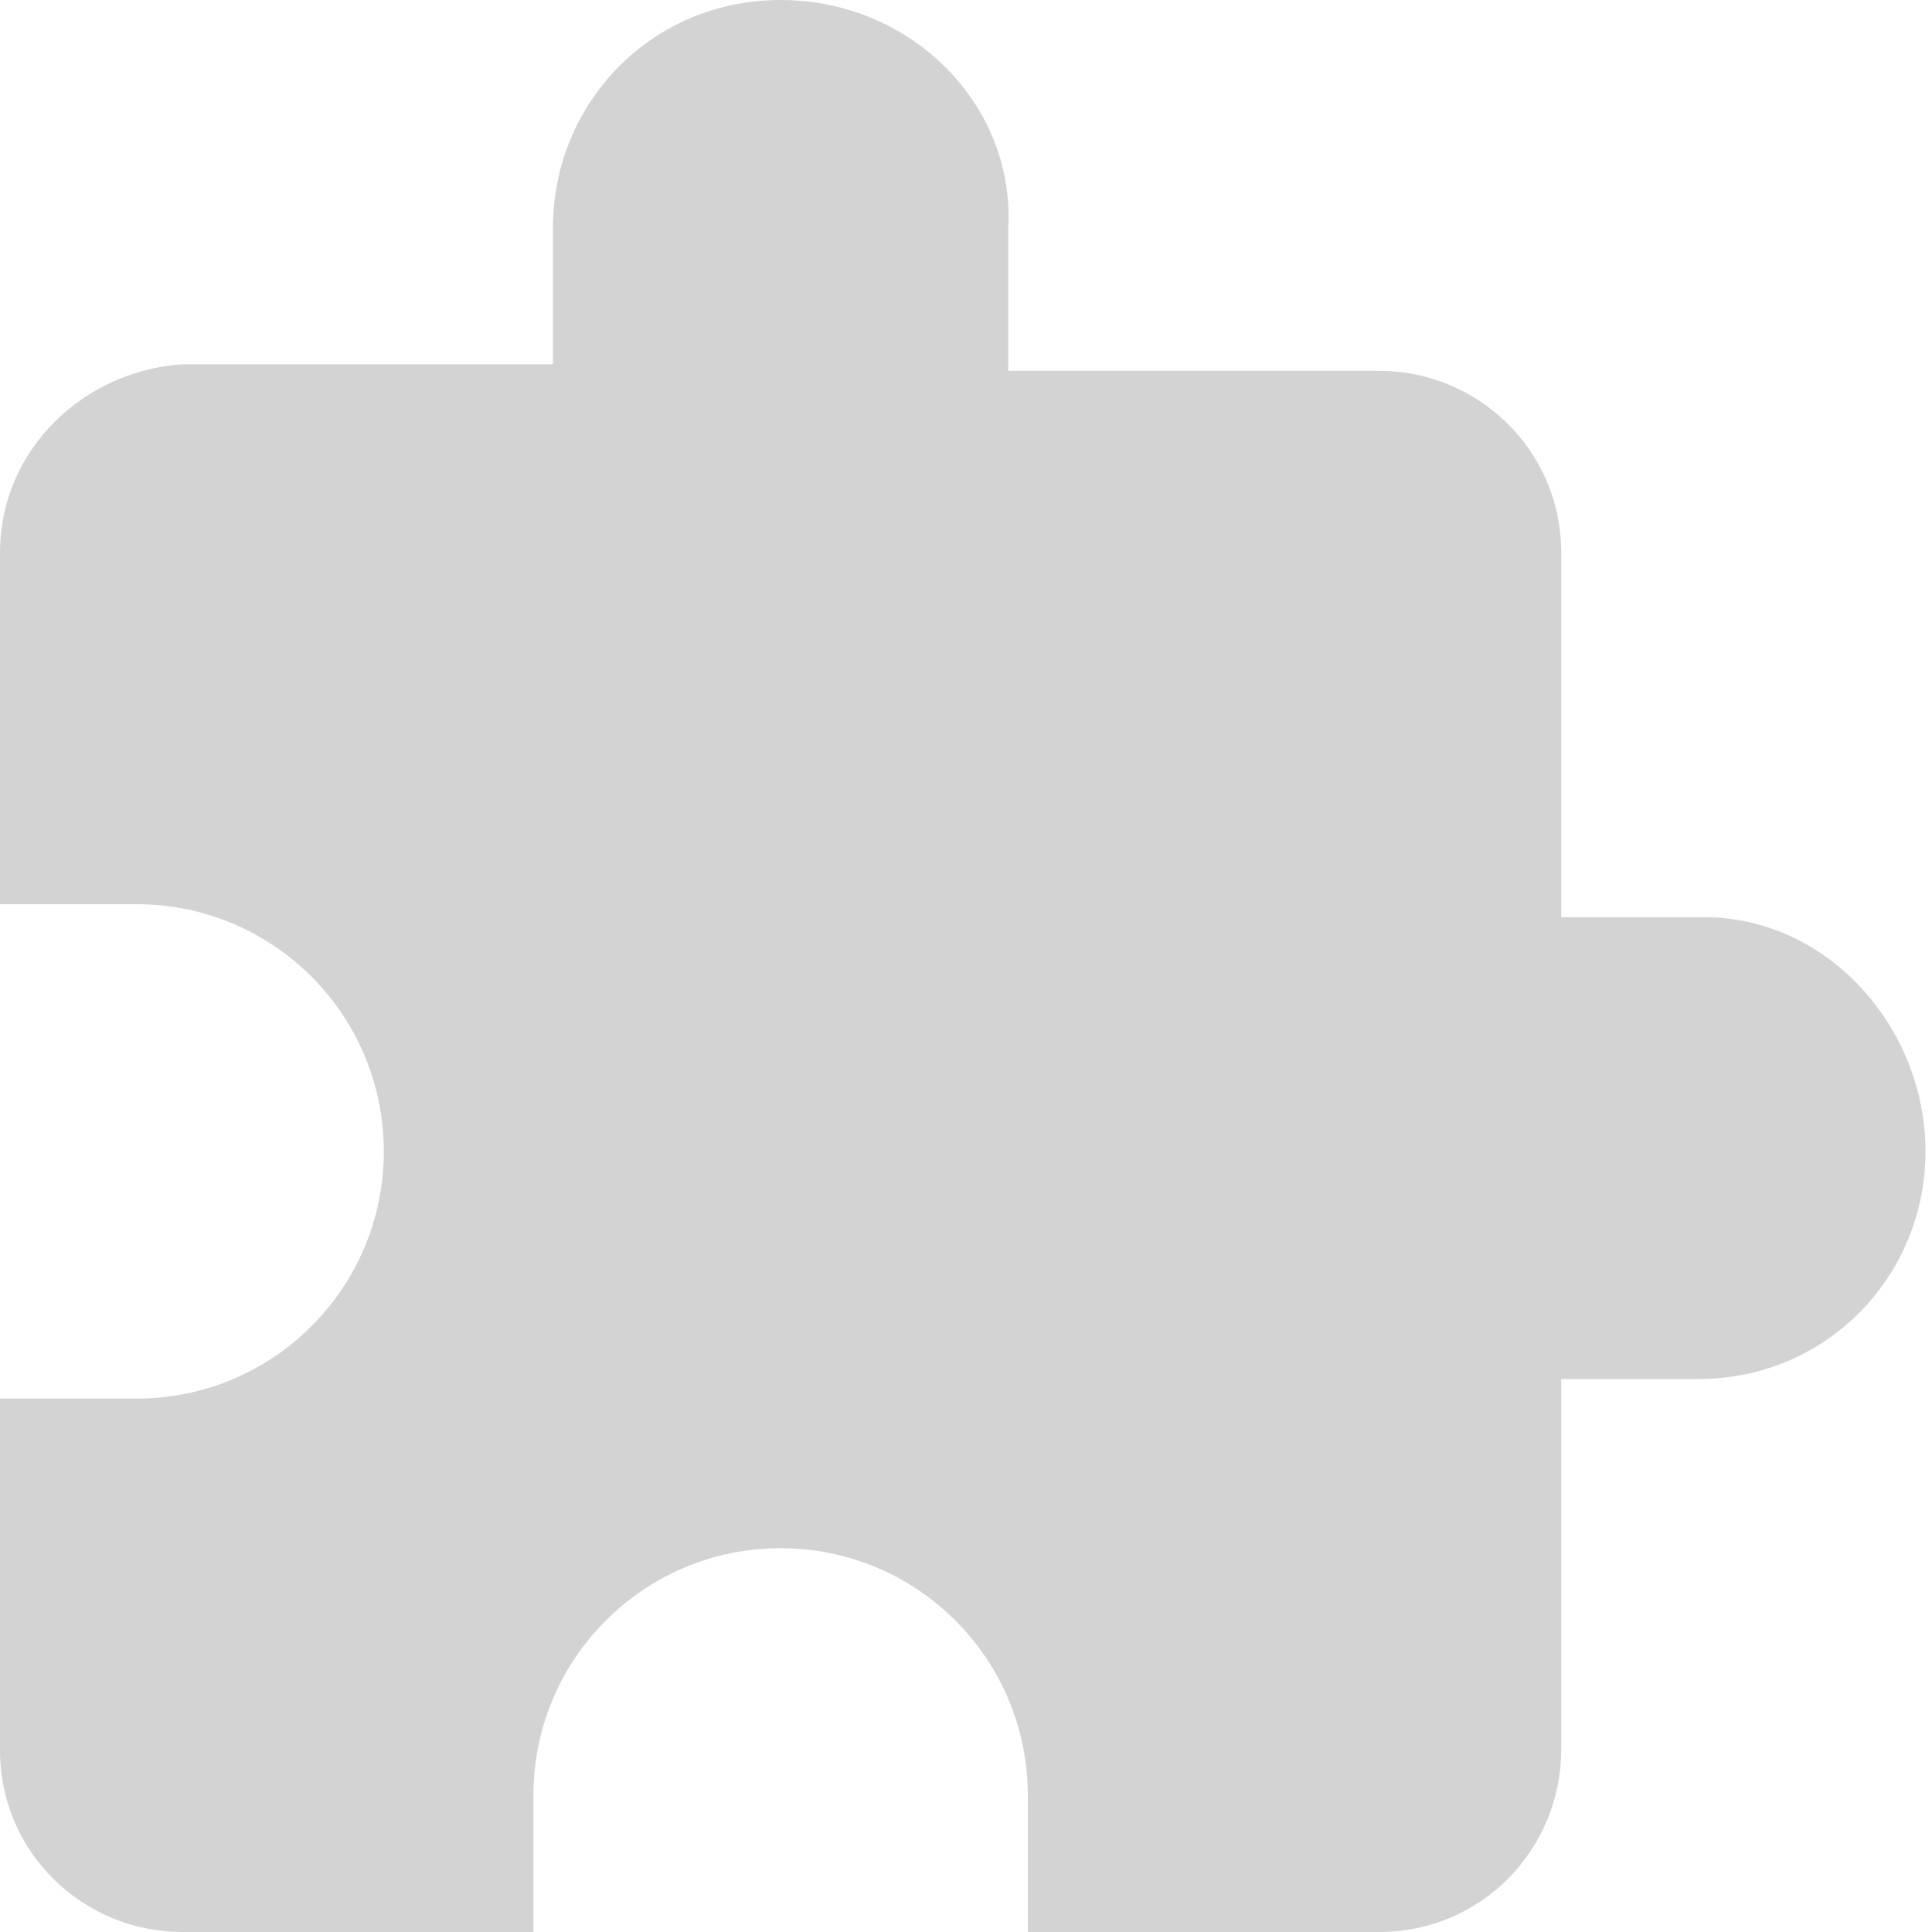
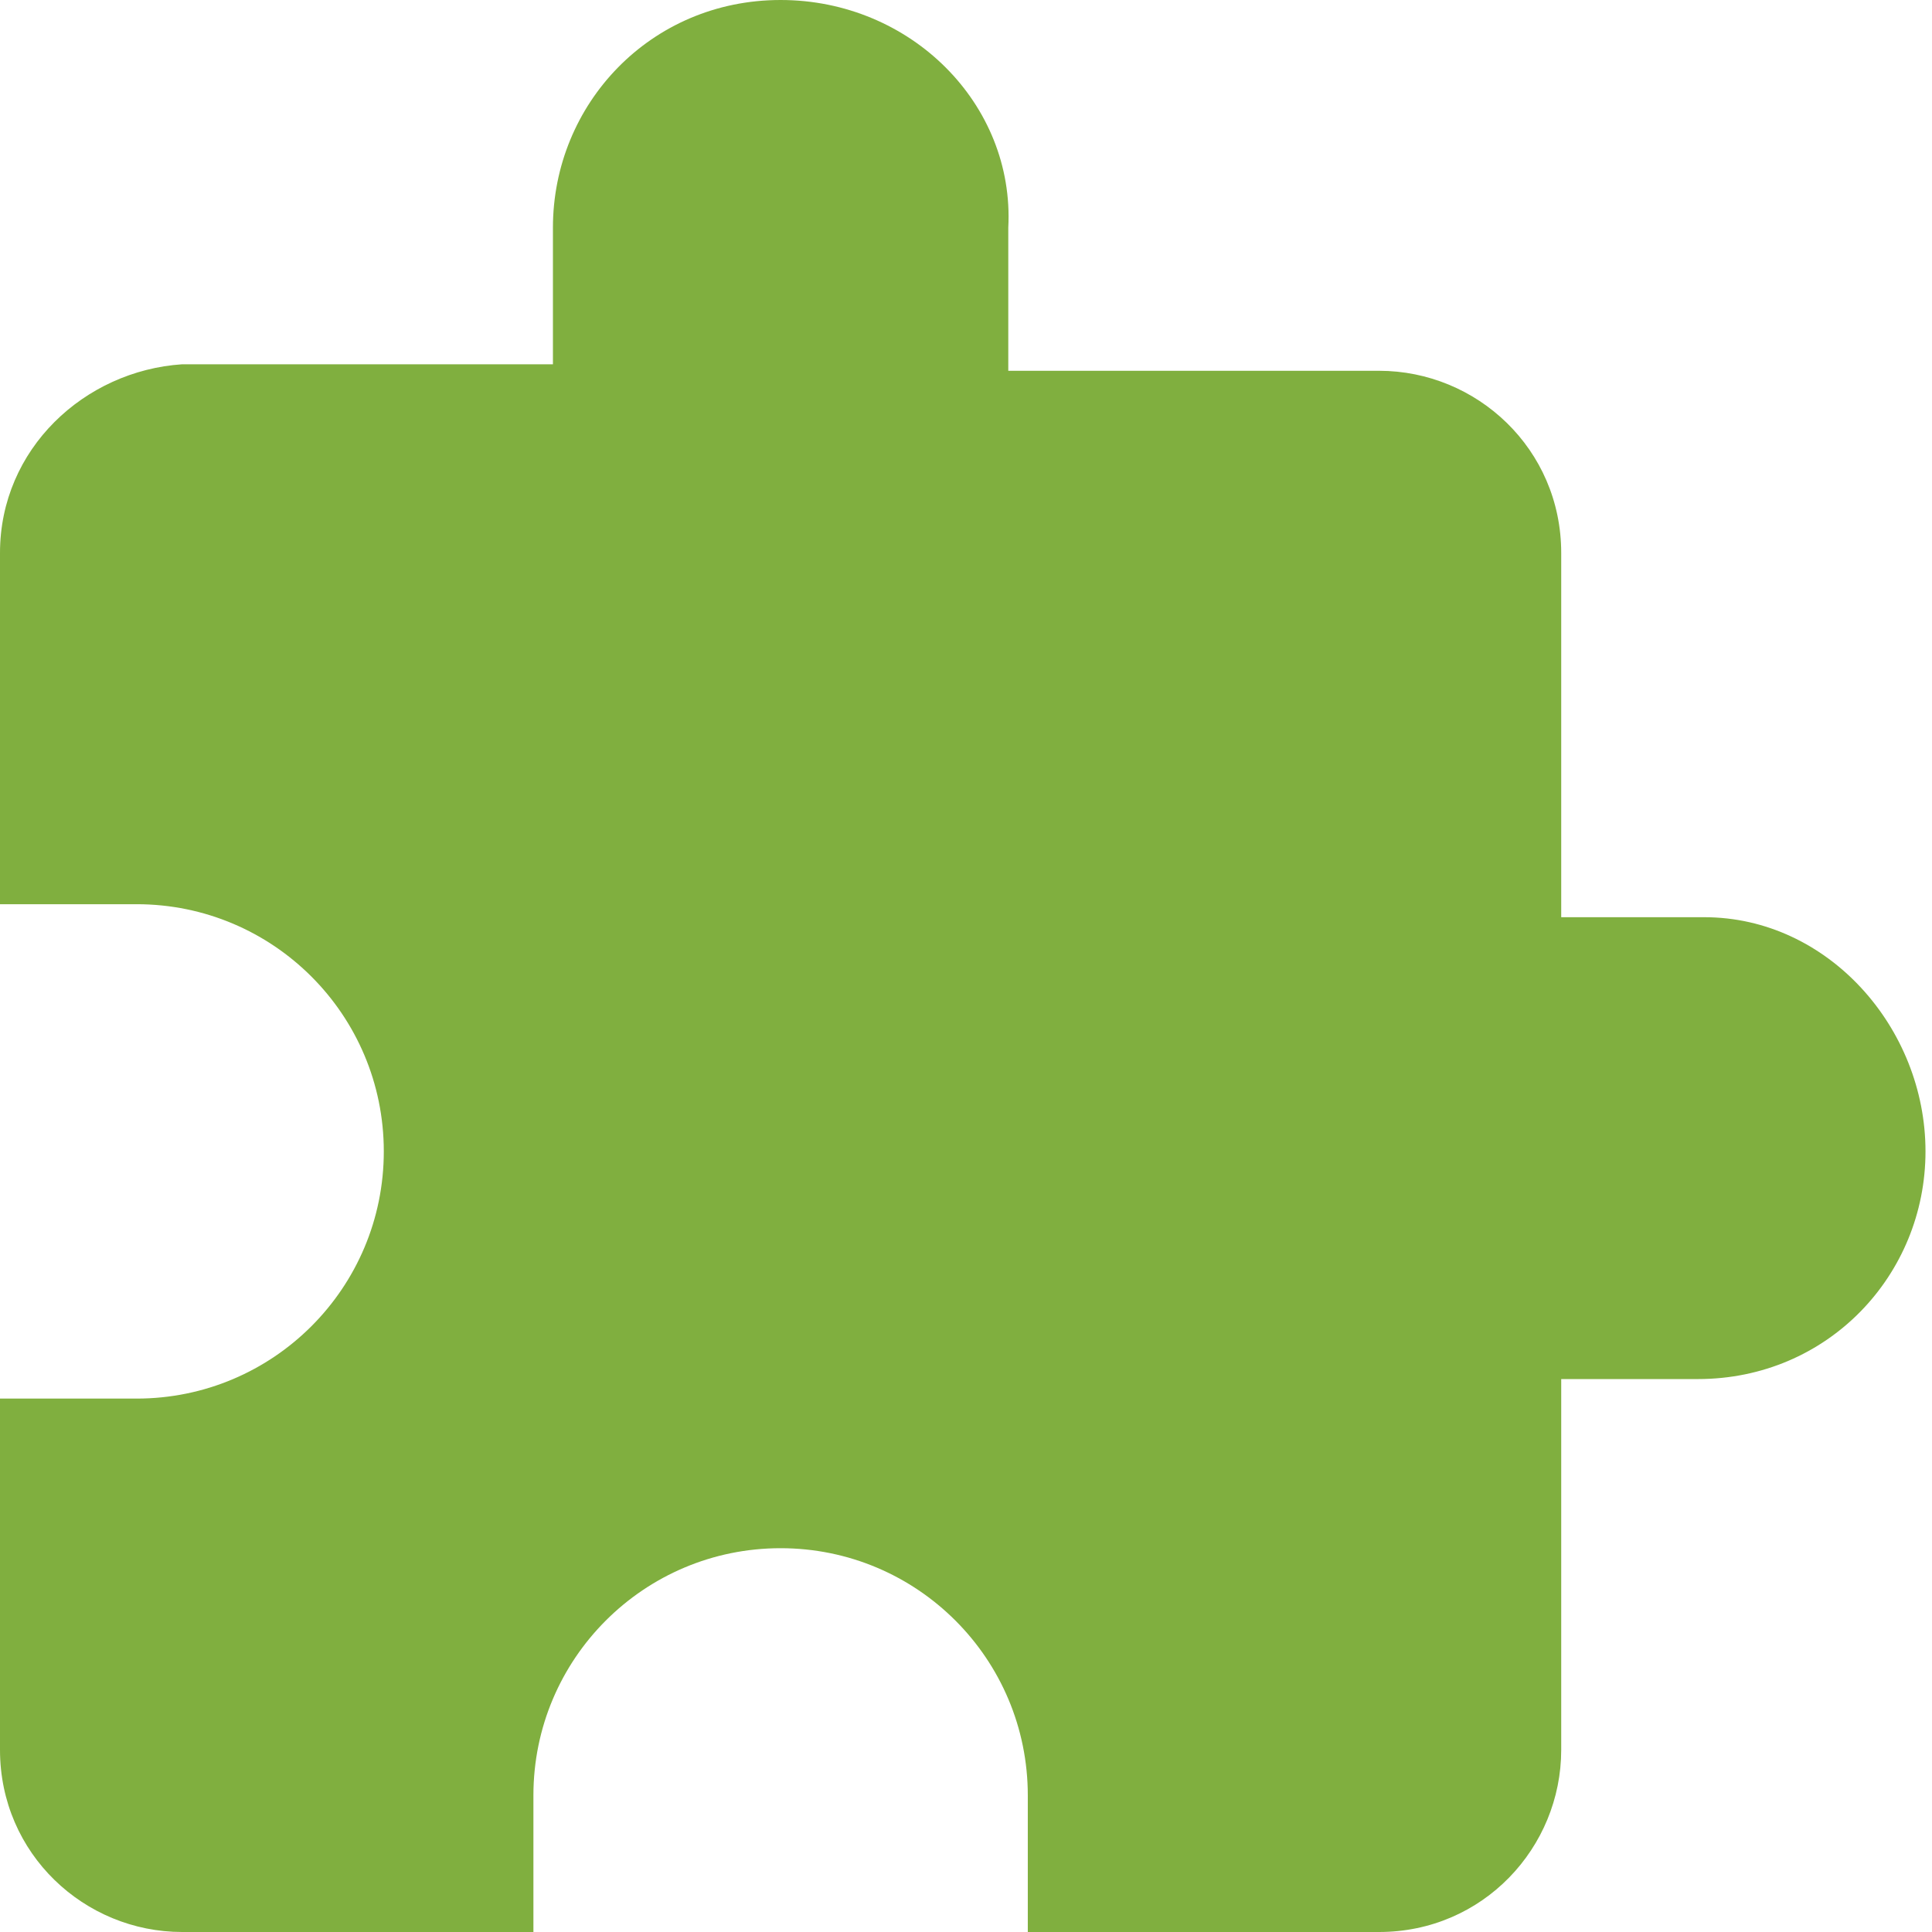
<svg xmlns="http://www.w3.org/2000/svg" version="1.1" id="Layer_1" x="0px" y="0px" viewBox="0 0 29.7 29.7" style="enable-background:new 0 0 29.7 29.7;" xml:space="preserve">
-   <path style="fill:#D3D3D3;" d="M26.2,14.1H24V8.5c0-1.6-1.3-2.8-2.8-2.8h-5.7V3.5C15.6,1.6,14,0,12,0c-2,0-3.5,1.6-3.5,3.5v2.1H2.8  C1.3,5.7,0,6.9,0,8.5v5.4h2.1c2.1,0,3.8,1.7,3.8,3.8s-1.7,3.8-3.8,3.8H0v5.4c0,1.6,1.3,2.8,2.8,2.8h5.4v-2.1c0-2.1,1.7-3.8,3.8-3.8  s3.8,1.7,3.8,3.8v2.1h5.4c1.6,0,2.8-1.3,2.8-2.8v-5.7h2.1c2,0,3.5-1.6,3.5-3.5S28.1,14.1,26.2,14.1L26.2,14.1z M26.2,14.1" />
+   <path style="fill:#80af3f;" d="M26.2,14.1H24V8.5c0-1.6-1.3-2.8-2.8-2.8h-5.7V3.5C15.6,1.6,14,0,12,0c-2,0-3.5,1.6-3.5,3.5v2.1H2.8  C1.3,5.7,0,6.9,0,8.5v5.4h2.1c2.1,0,3.8,1.7,3.8,3.8s-1.7,3.8-3.8,3.8H0v5.4c0,1.6,1.3,2.8,2.8,2.8h5.4v-2.1c0-2.1,1.7-3.8,3.8-3.8  s3.8,1.7,3.8,3.8v2.1h5.4c1.6,0,2.8-1.3,2.8-2.8v-5.7h2.1c2,0,3.5-1.6,3.5-3.5S28.1,14.1,26.2,14.1L26.2,14.1z M26.2,14.1" />
</svg>
